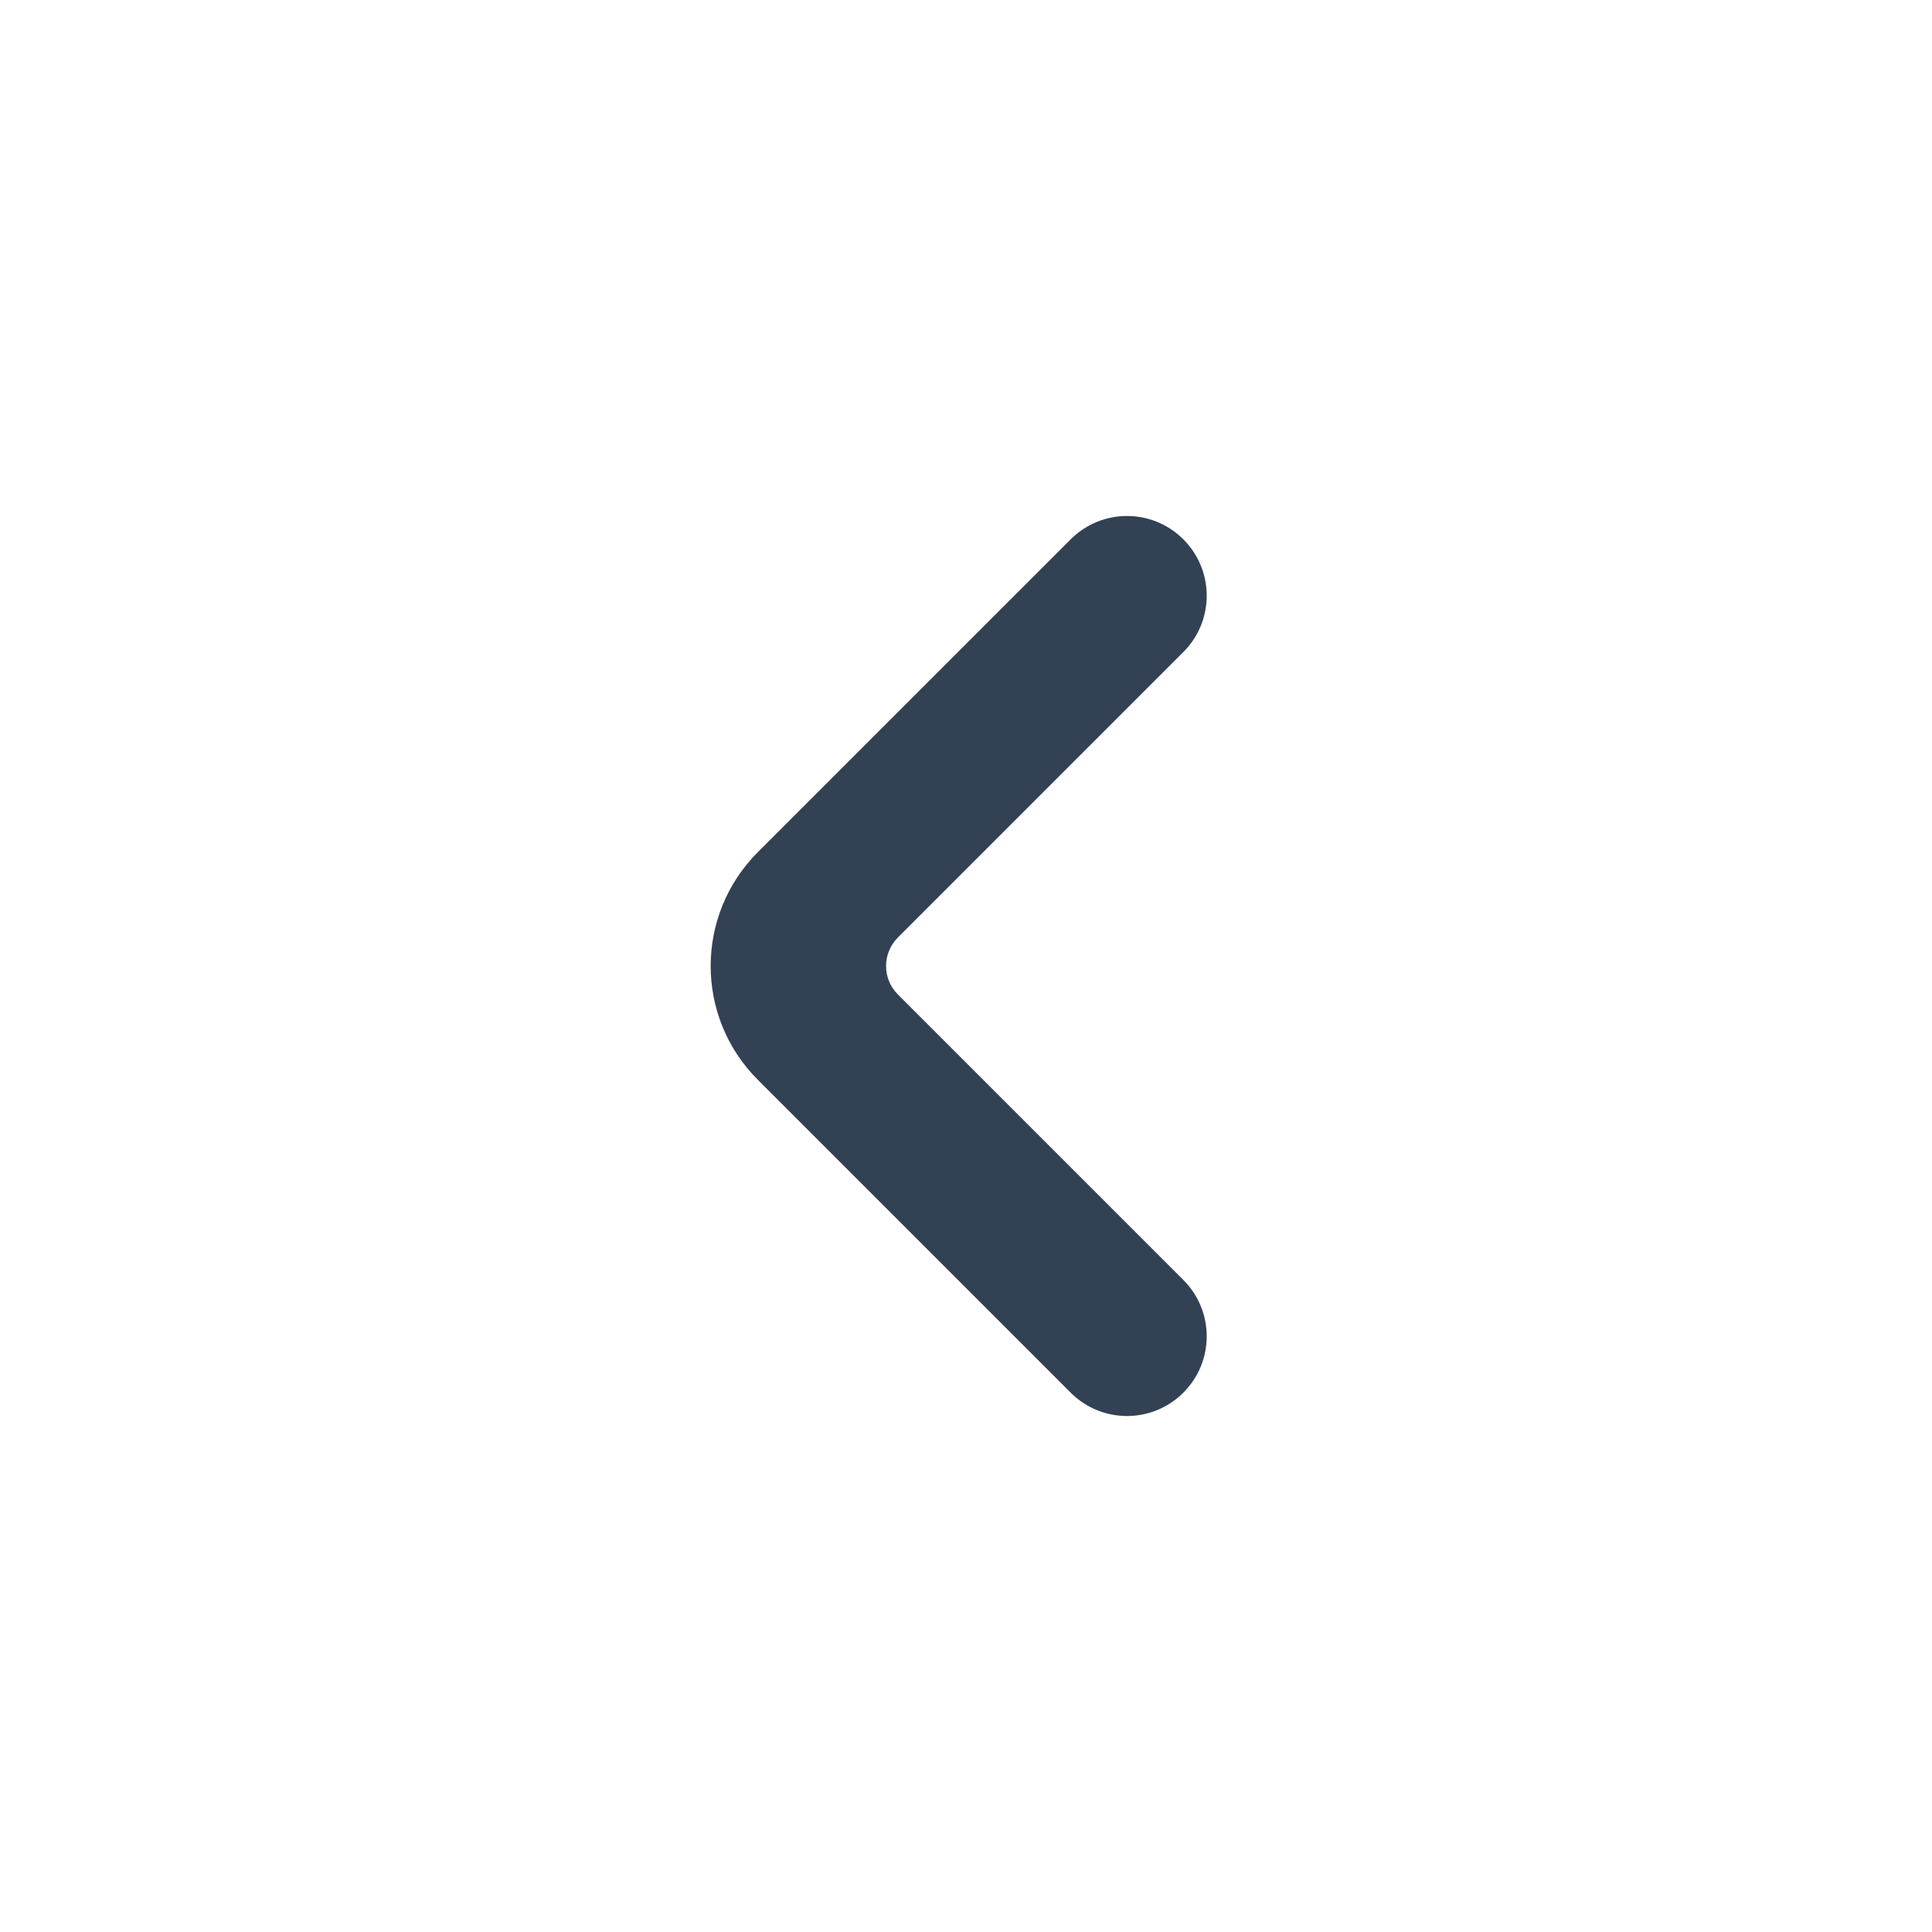
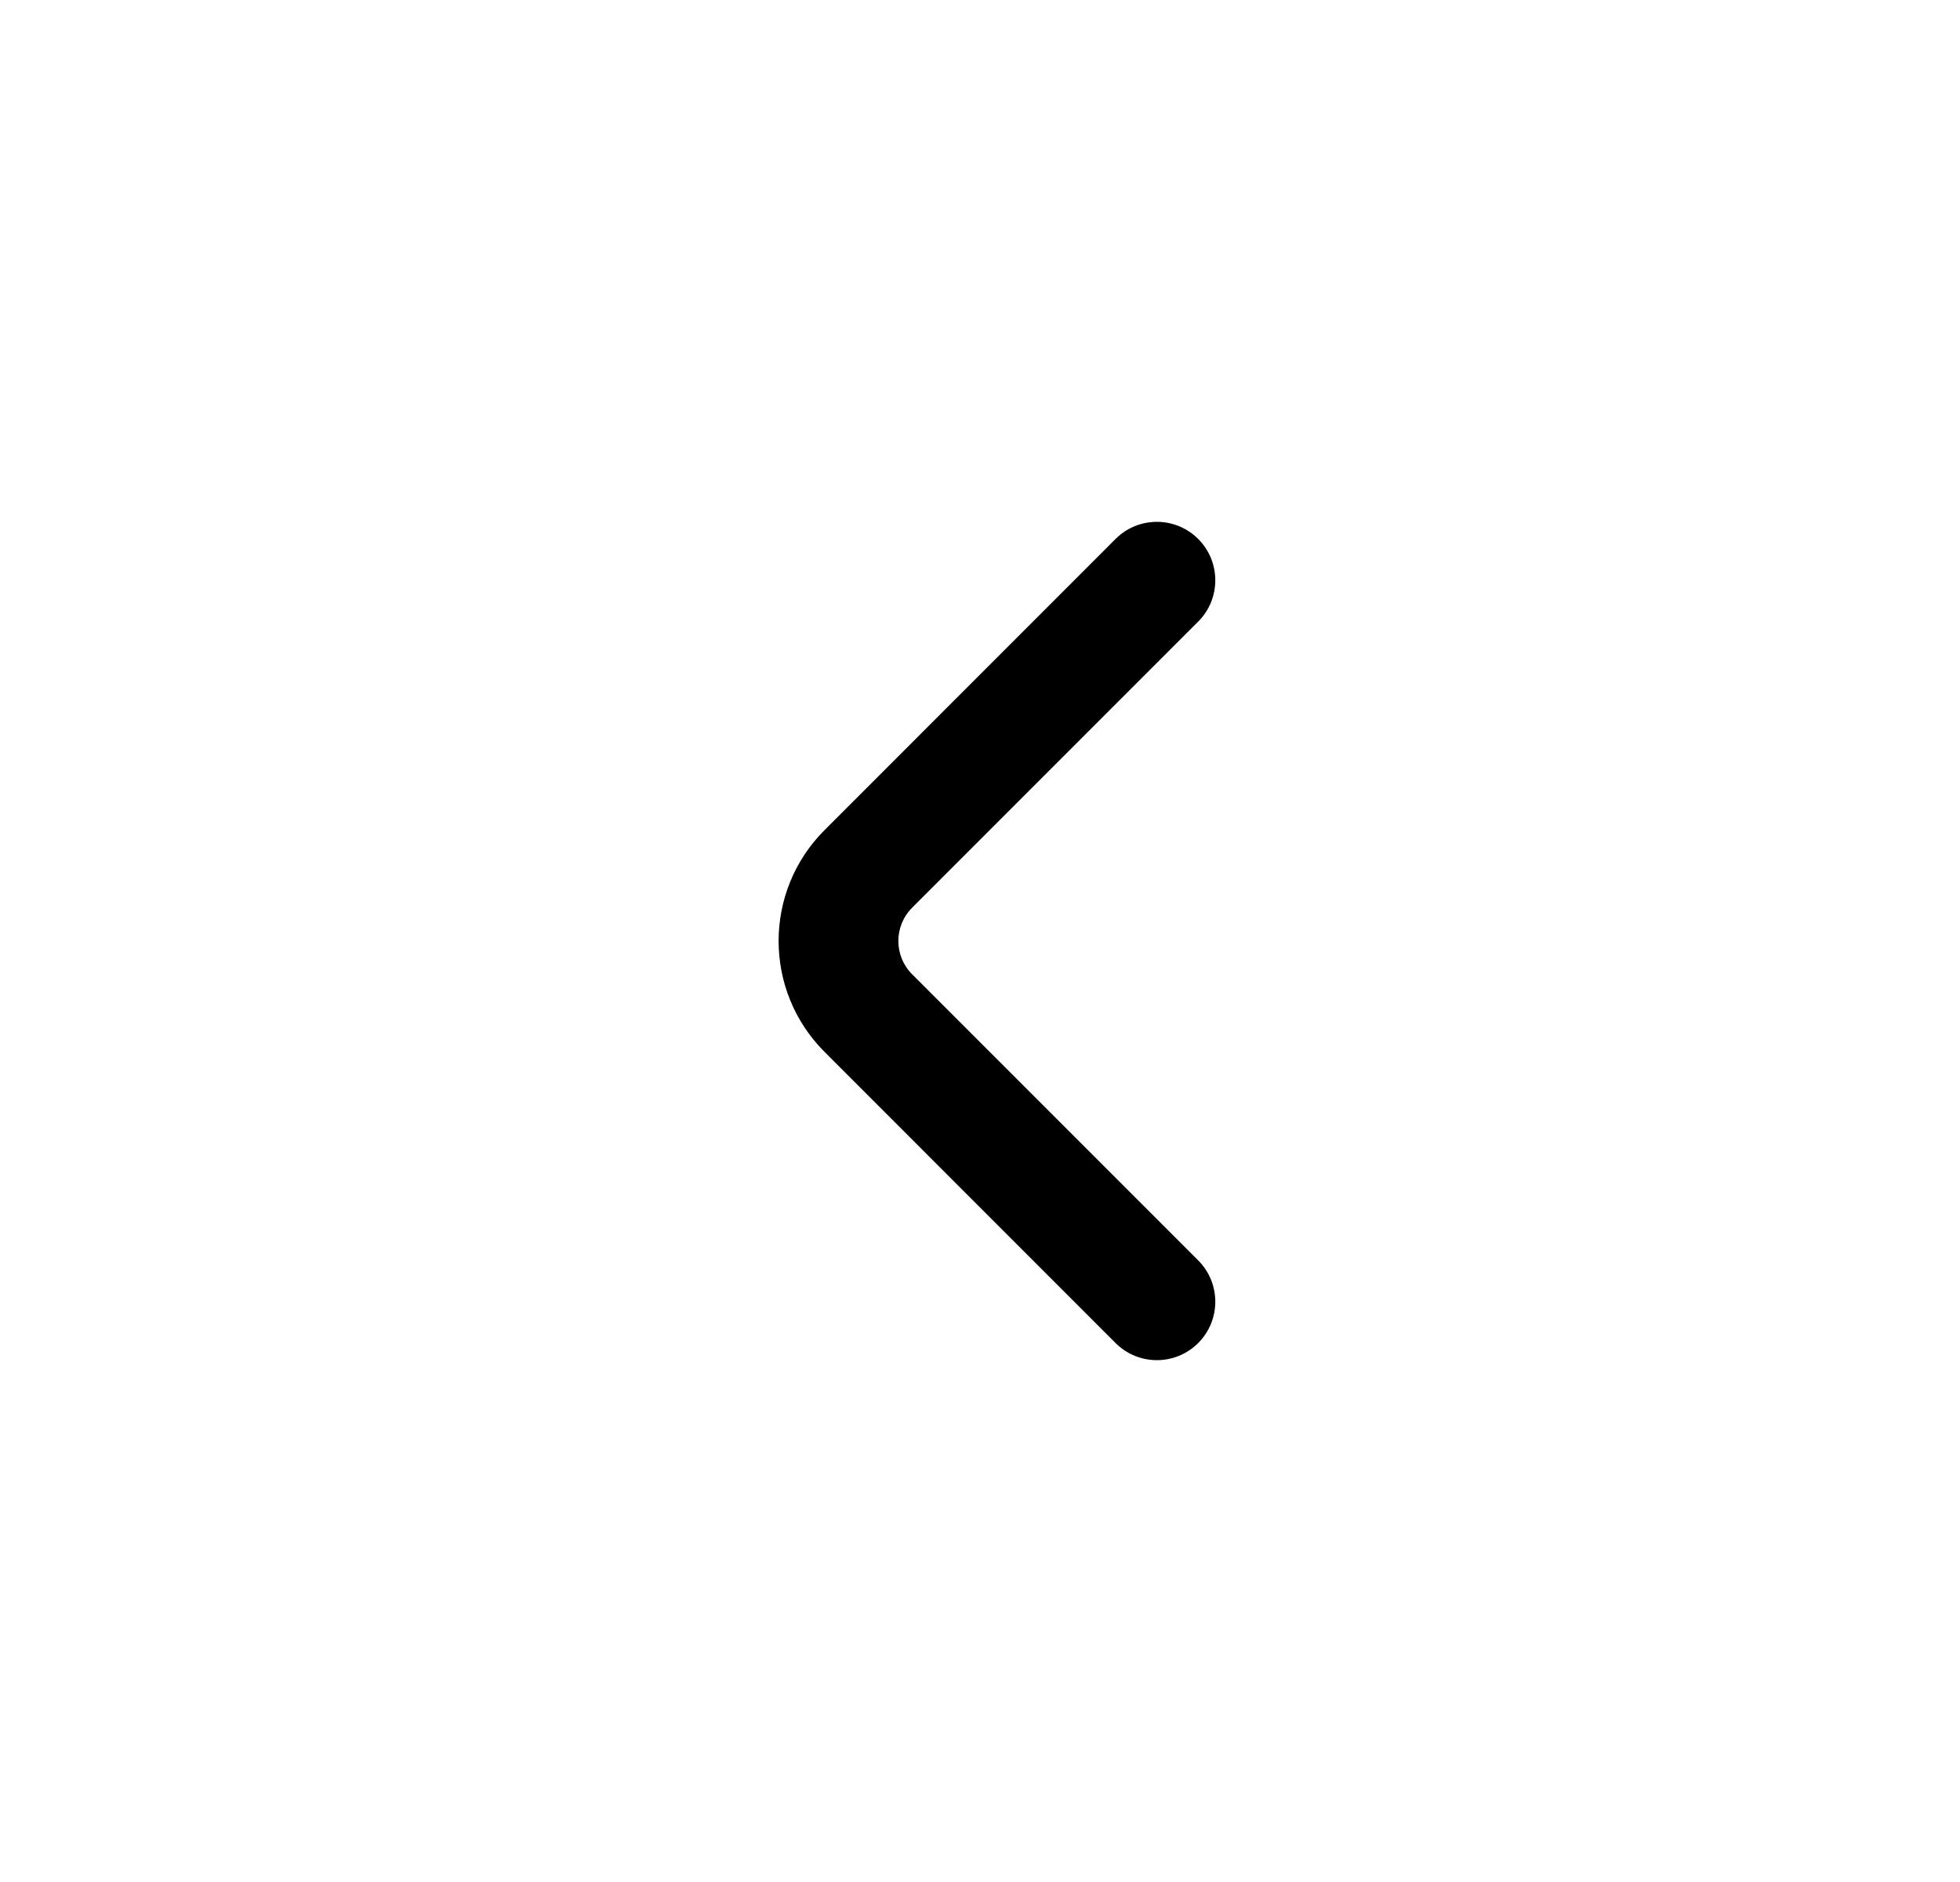
- <svg xmlns="http://www.w3.org/2000/svg" width="24" height="24" viewBox="0 0 24 24" fill="#334155">
-   <mask id="mask0_129_2826" style="mask-type:alpha" maskUnits="userSpaceOnUse" x="0" y="0" width="24" height="24">
-     <rect width="24" height="24" fill="#D9D9D9" />
+ <svg xmlns="http://www.w3.org/2000/svg" width="25" height="24" viewBox="0 0 25 24">
+   <mask id="mask0_407_5193" style="mask-type:alpha" maskUnits="userSpaceOnUse" x="0" y="0" width="25" height="24">
+     <rect x="0.756" width="24" height="24" />
  </mask>
-   <g mask="url(#mask0_129_2826)">
-     <path d="M14.7 17.3C14.313 17.687 13.687 17.687 13.3 17.3L9.414 13.414C8.633 12.633 8.633 11.367 9.414 10.586L13.3 6.7C13.687 6.313 14.313 6.313 14.7 6.7C15.087 7.087 15.087 7.713 14.7 8.1L11.154 11.646C10.958 11.842 10.958 12.158 11.154 12.354L14.7 15.9C15.087 16.287 15.087 16.913 14.7 17.3Z" />
+   <g mask="url(#mask0_407_5193)">
+     <path d="M15.283 17.127C14.992 17.418 14.52 17.418 14.229 17.127L10.517 13.414C9.736 12.633 9.736 11.367 10.517 10.586L14.229 6.873C14.52 6.582 14.992 6.582 15.283 6.873C15.574 7.164 15.574 7.636 15.283 7.927L11.634 11.576C11.4 11.81 11.4 12.19 11.634 12.424L15.283 16.073C15.574 16.364 15.574 16.836 15.283 17.127Z" />
  </g>
</svg>
